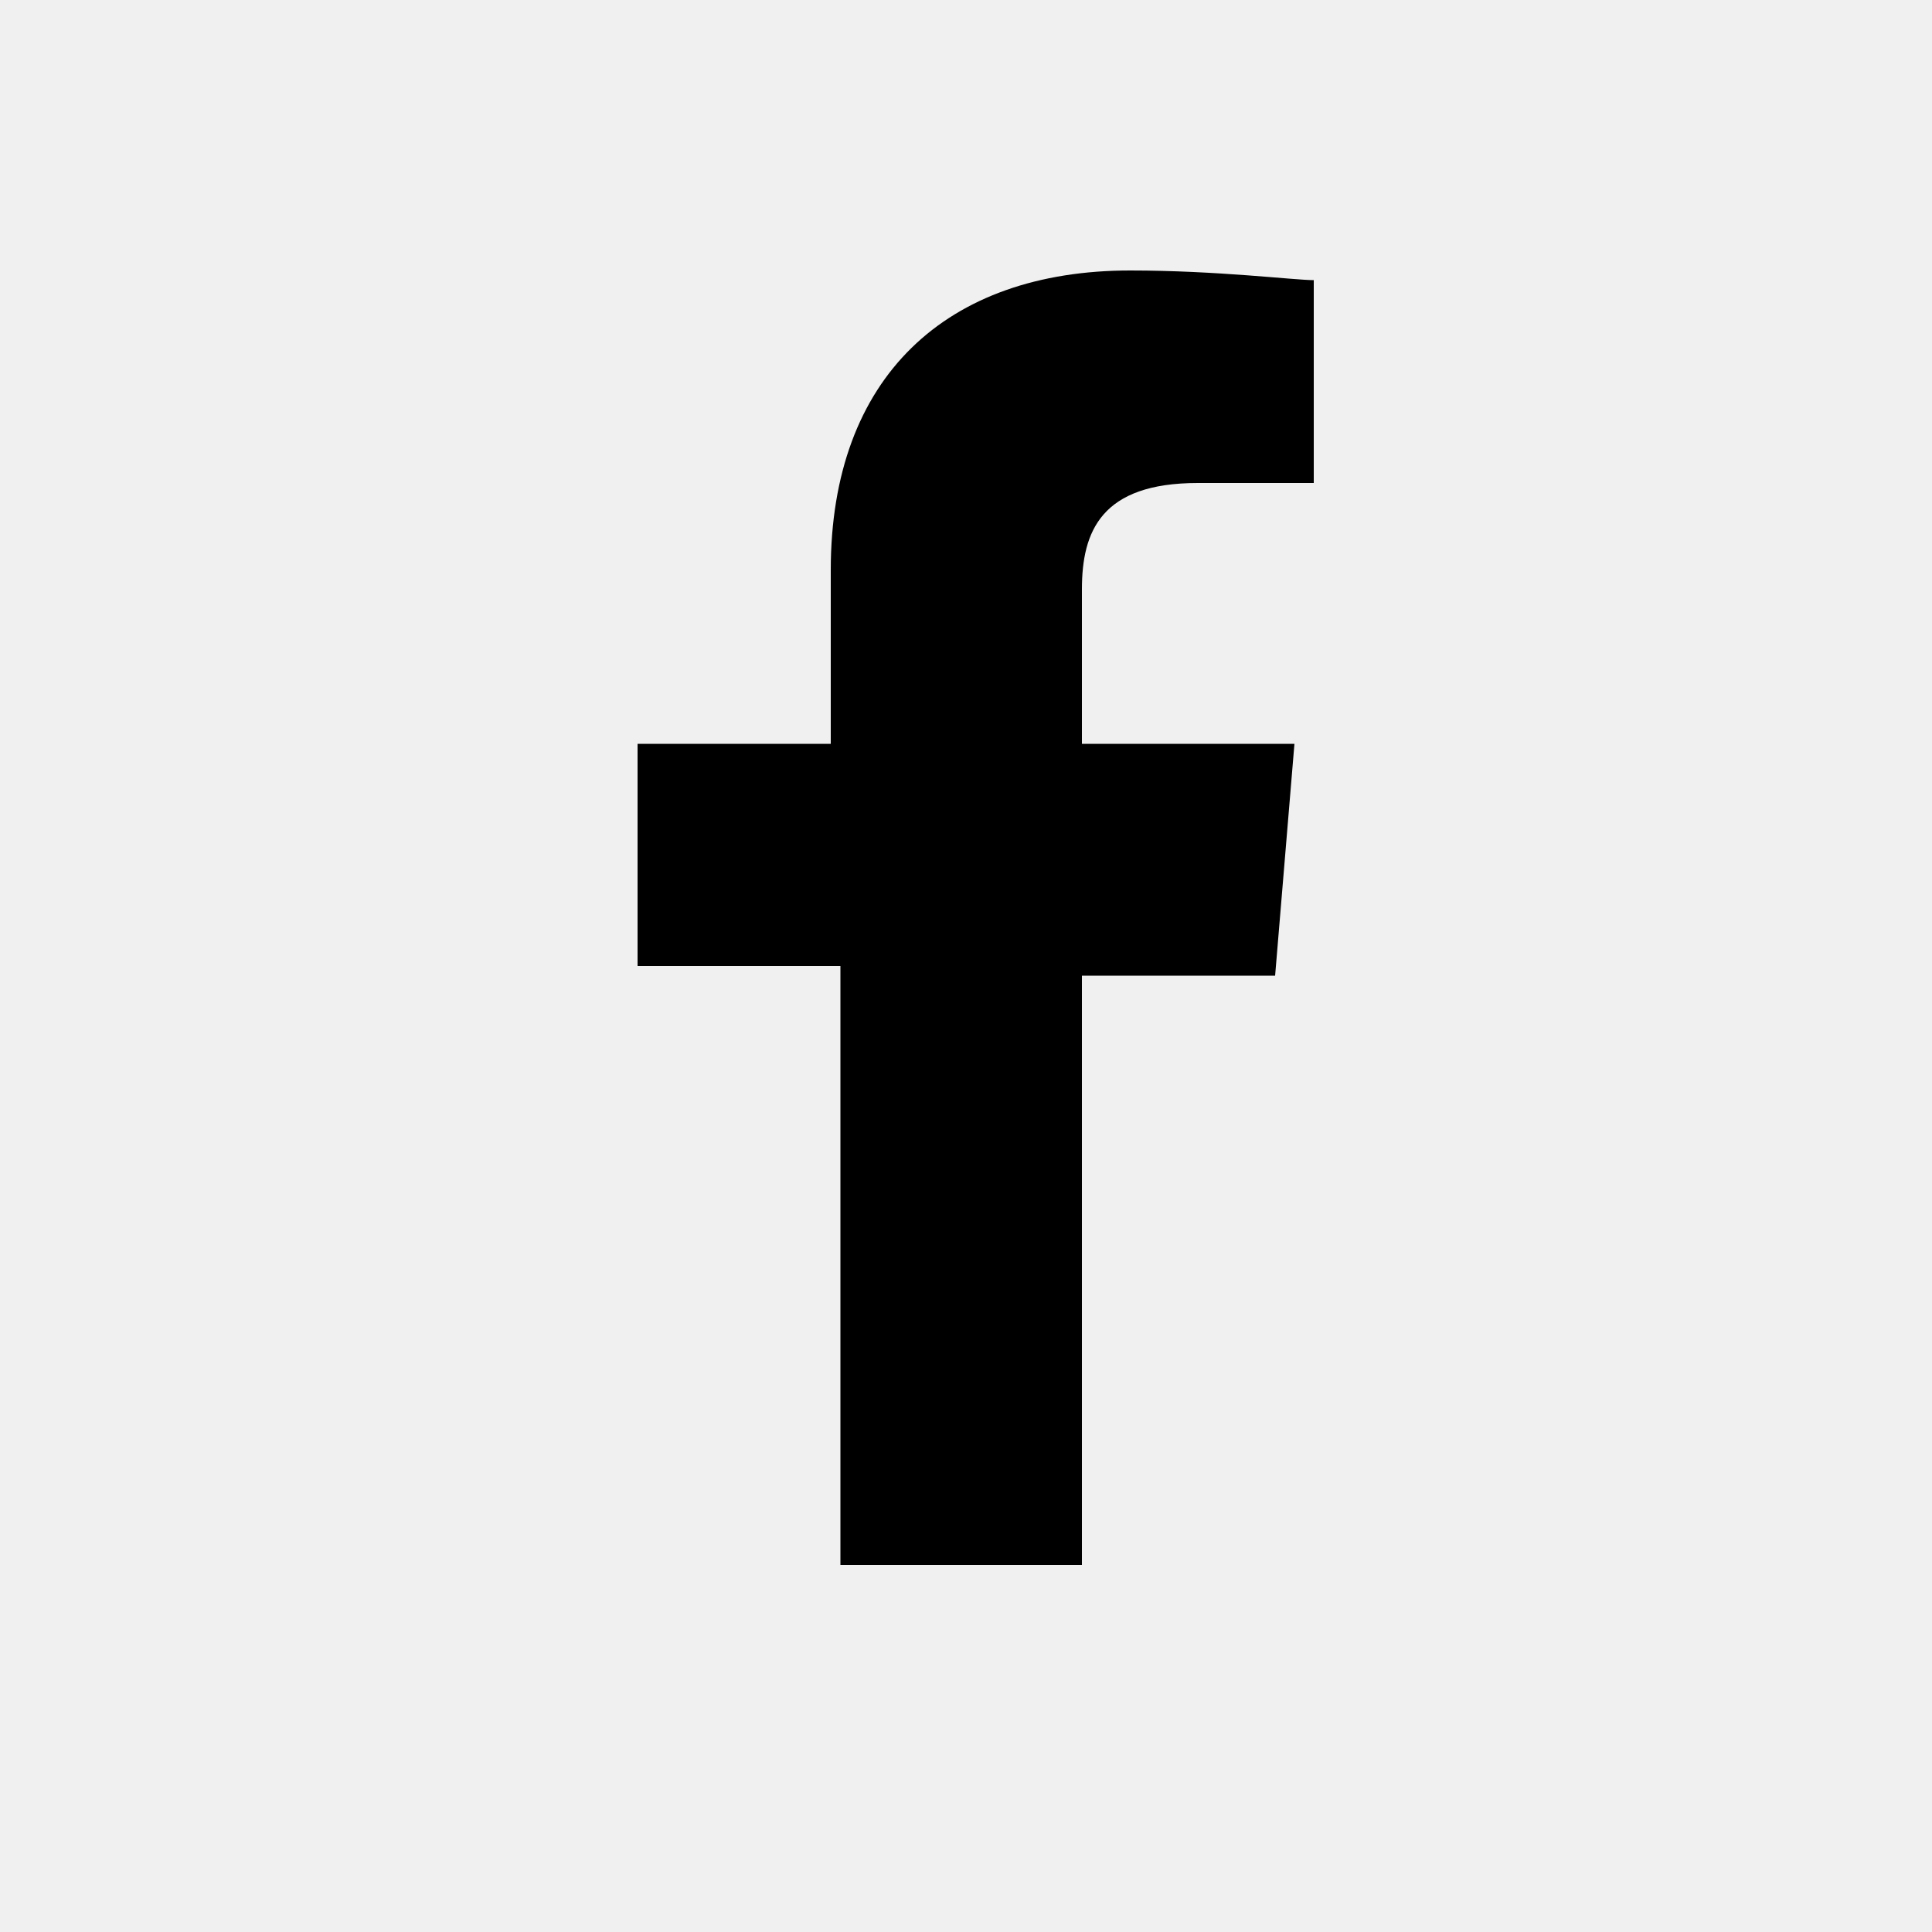
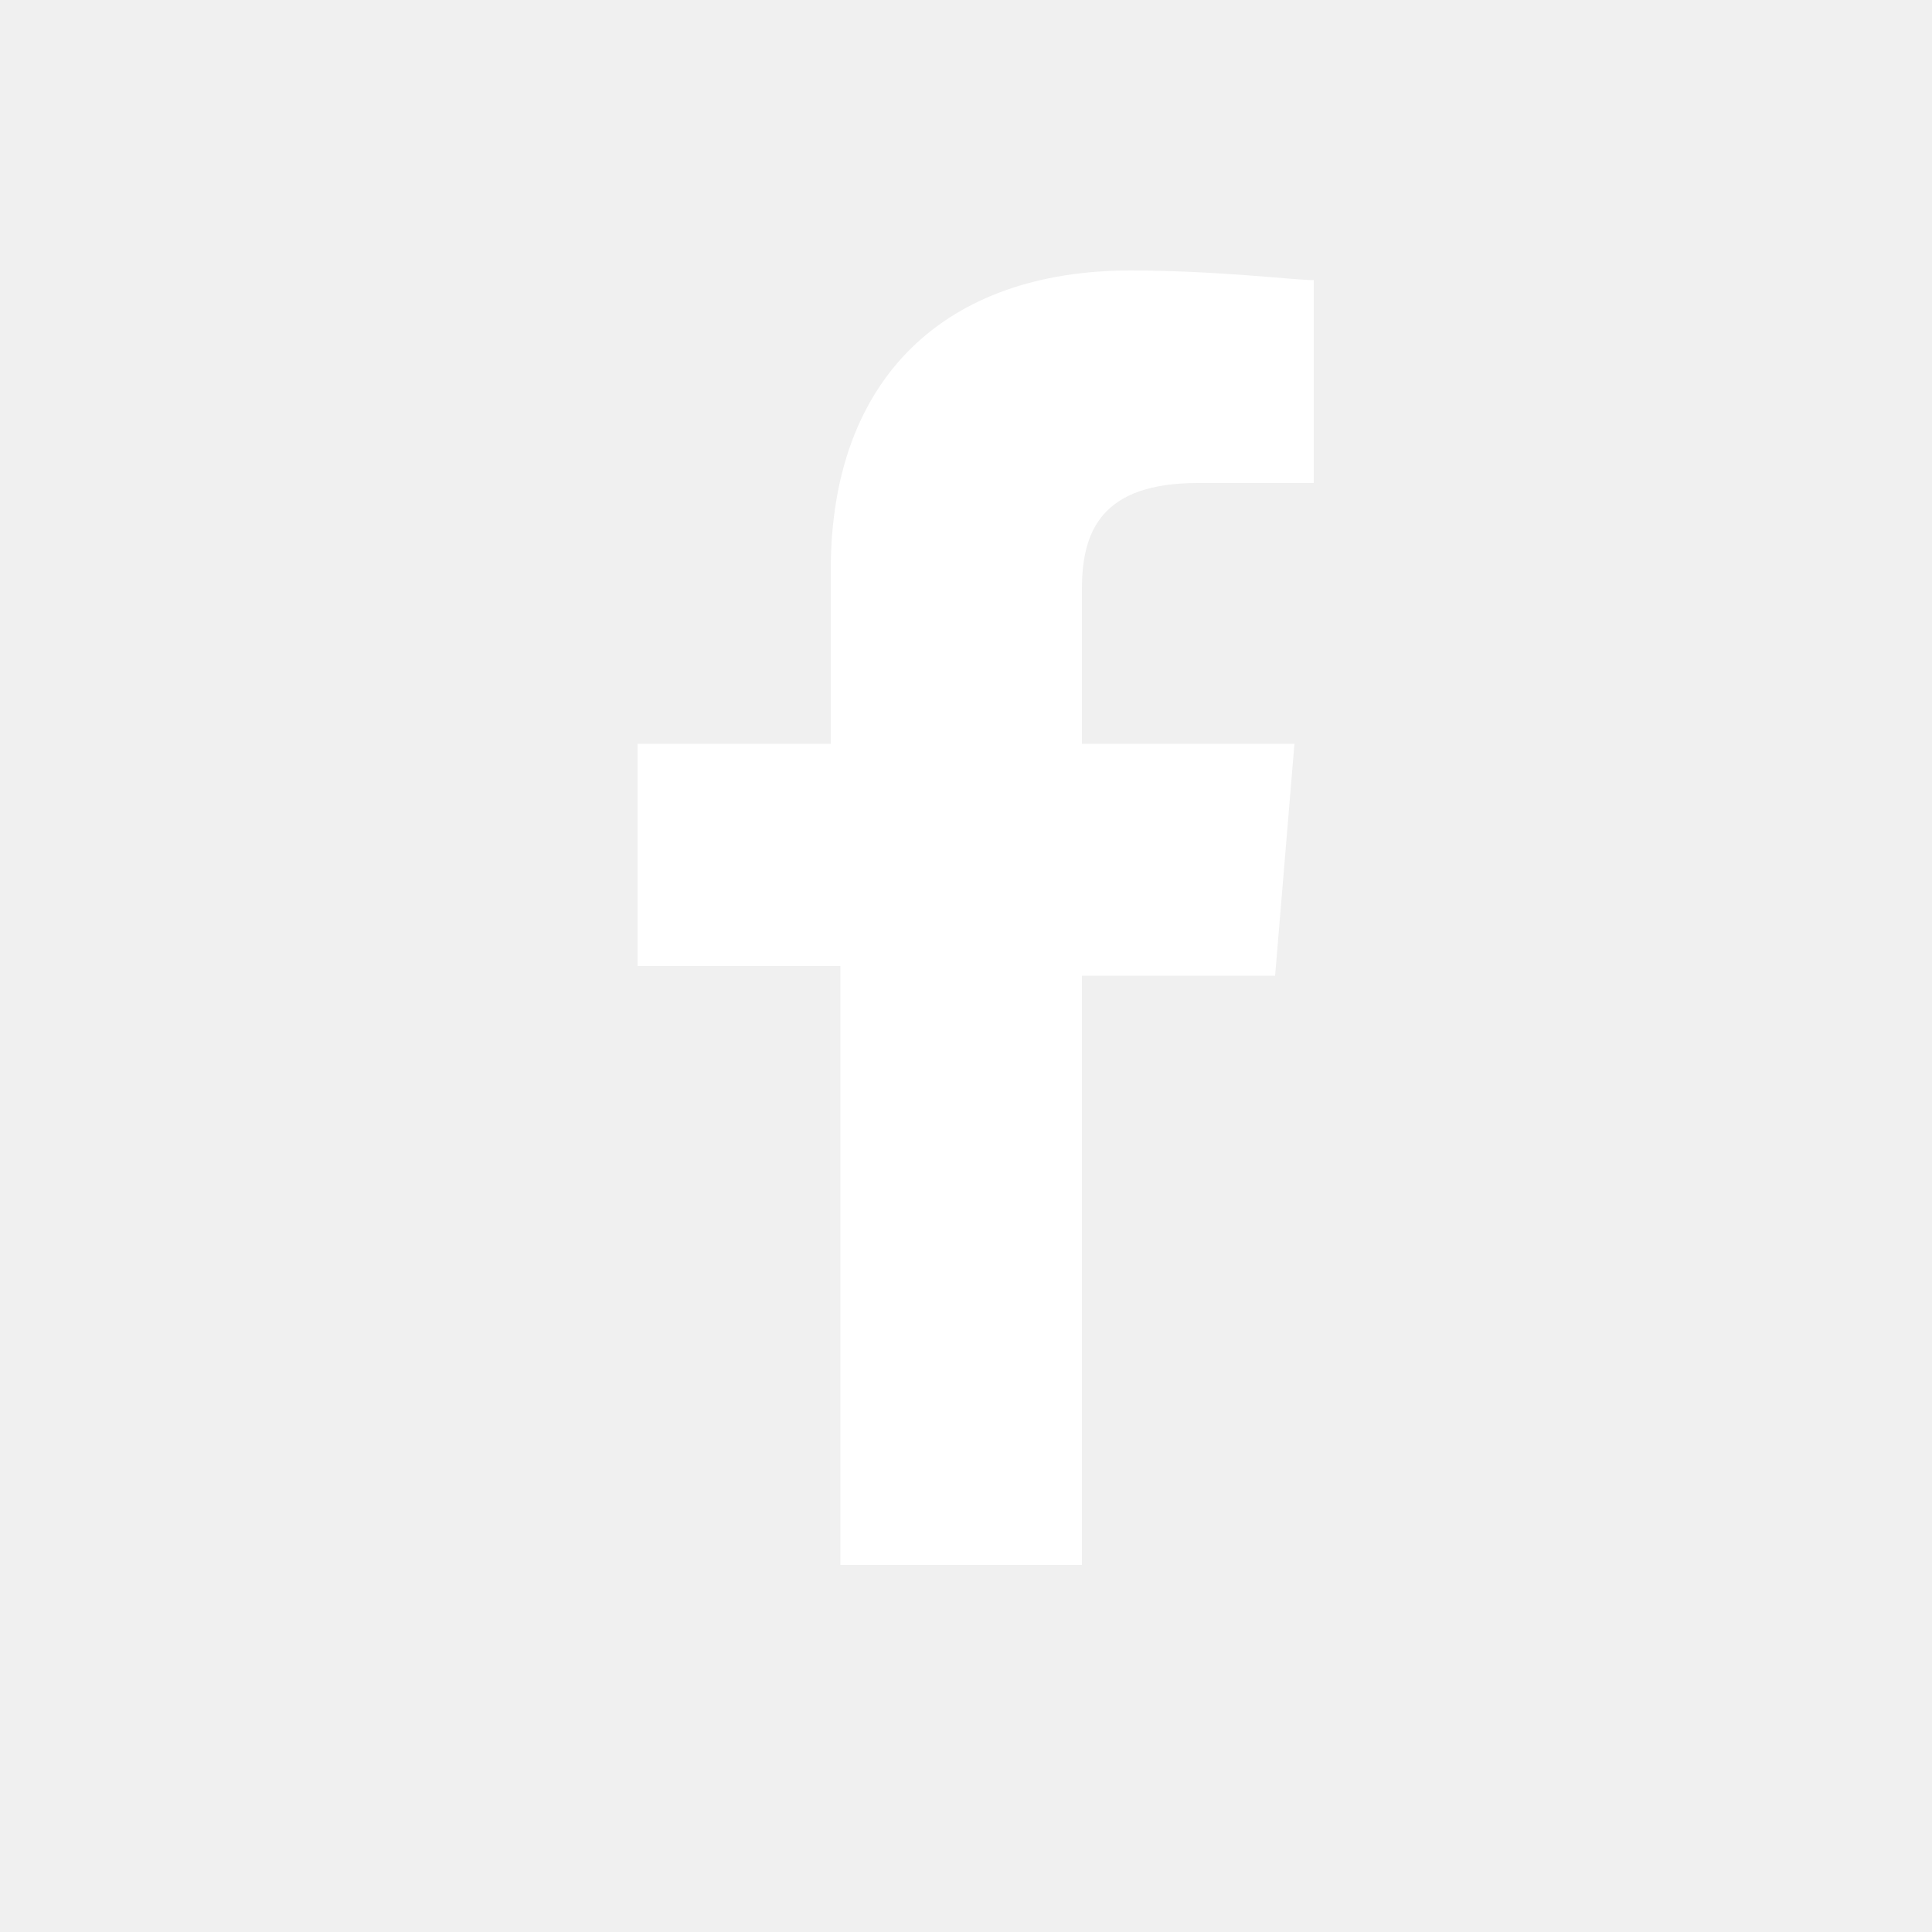
- <svg xmlns="http://www.w3.org/2000/svg" version="1.1" id="Layer_1" x="0px" y="0px" viewBox="0 0 20 20" style="enable-background:new 0 0 20 20;" xml:space="preserve">
+ <svg xmlns="http://www.w3.org/2000/svg" version="1.1" id="Layer_1" x="0px" y="0px" viewBox="0 0 20 20" fill="#FFF" style="enable-background:new 0 0 20 20;" xml:space="preserve">
  <path d="M11.2,16.2v-6.1h2l0.2-2.4h-2.2V6.1c0-0.6,0.2-1.1,1.2-1.1h1.2V2.9c-0.2,0-1-0.1-1.9-0.1c-1.9,0-3.1,1.1-3.1,3.1v1.8h-2V10  h2.1v6.2H11.2z" />
</svg>
